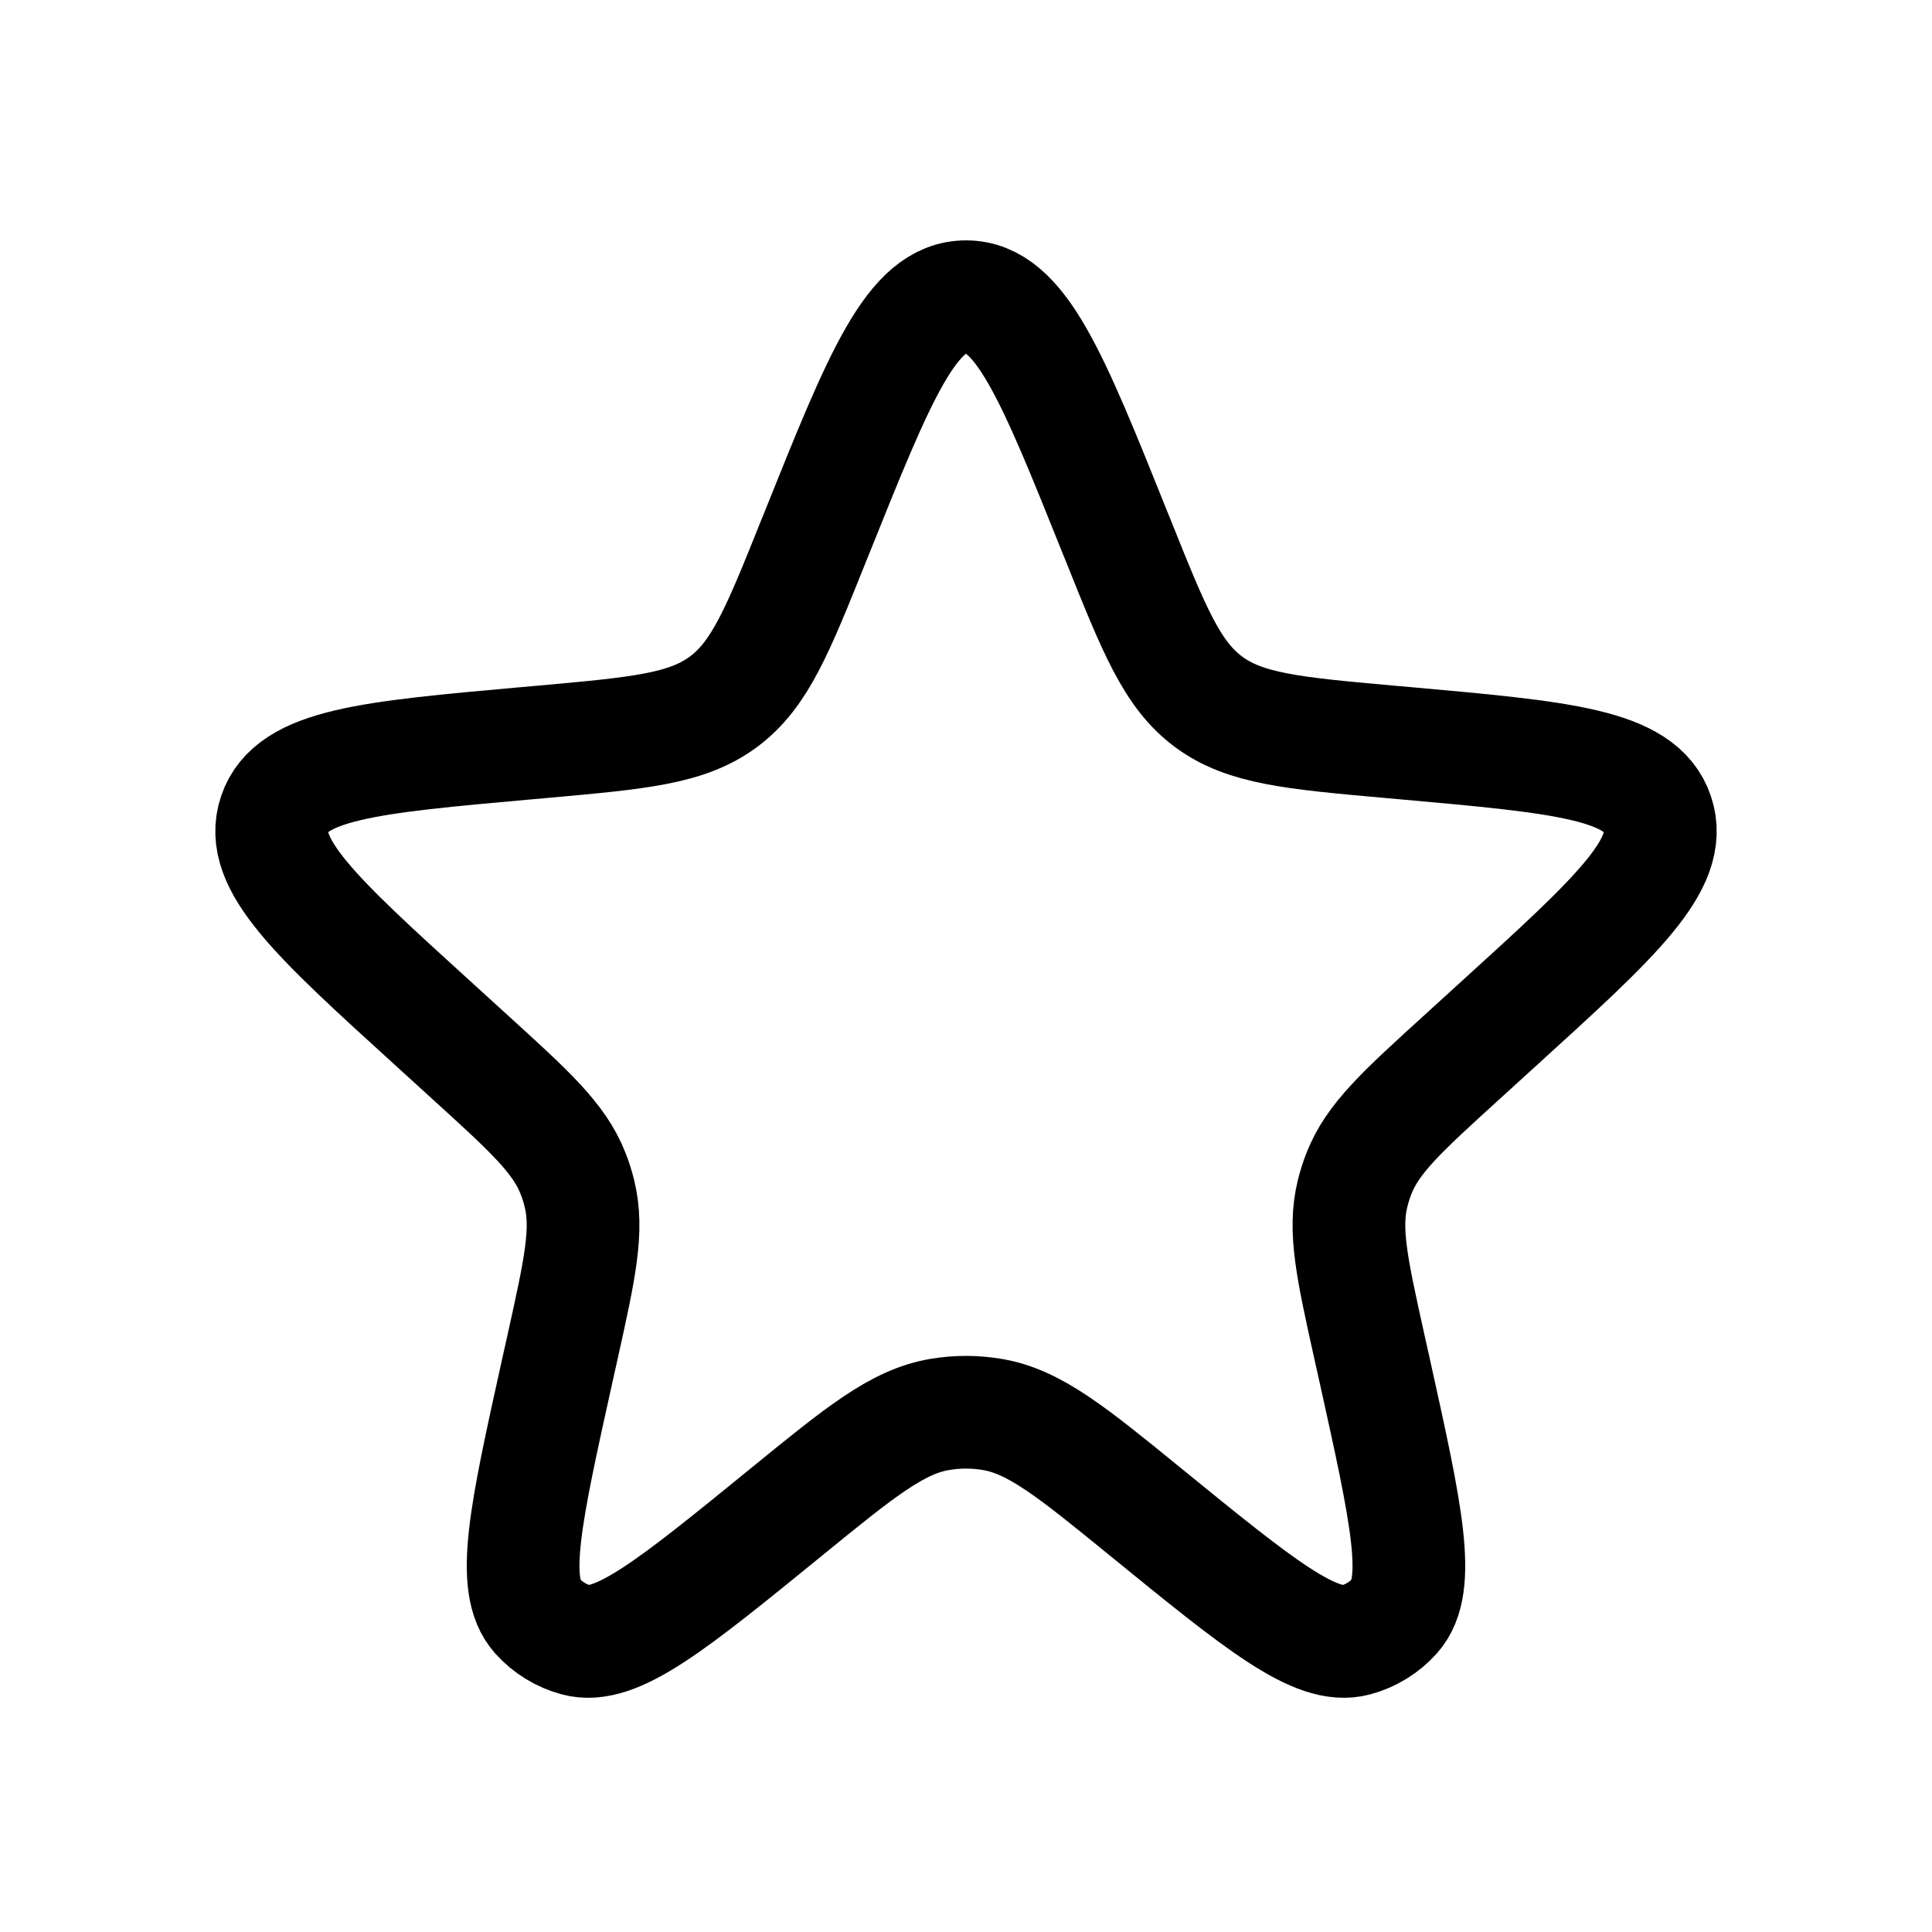
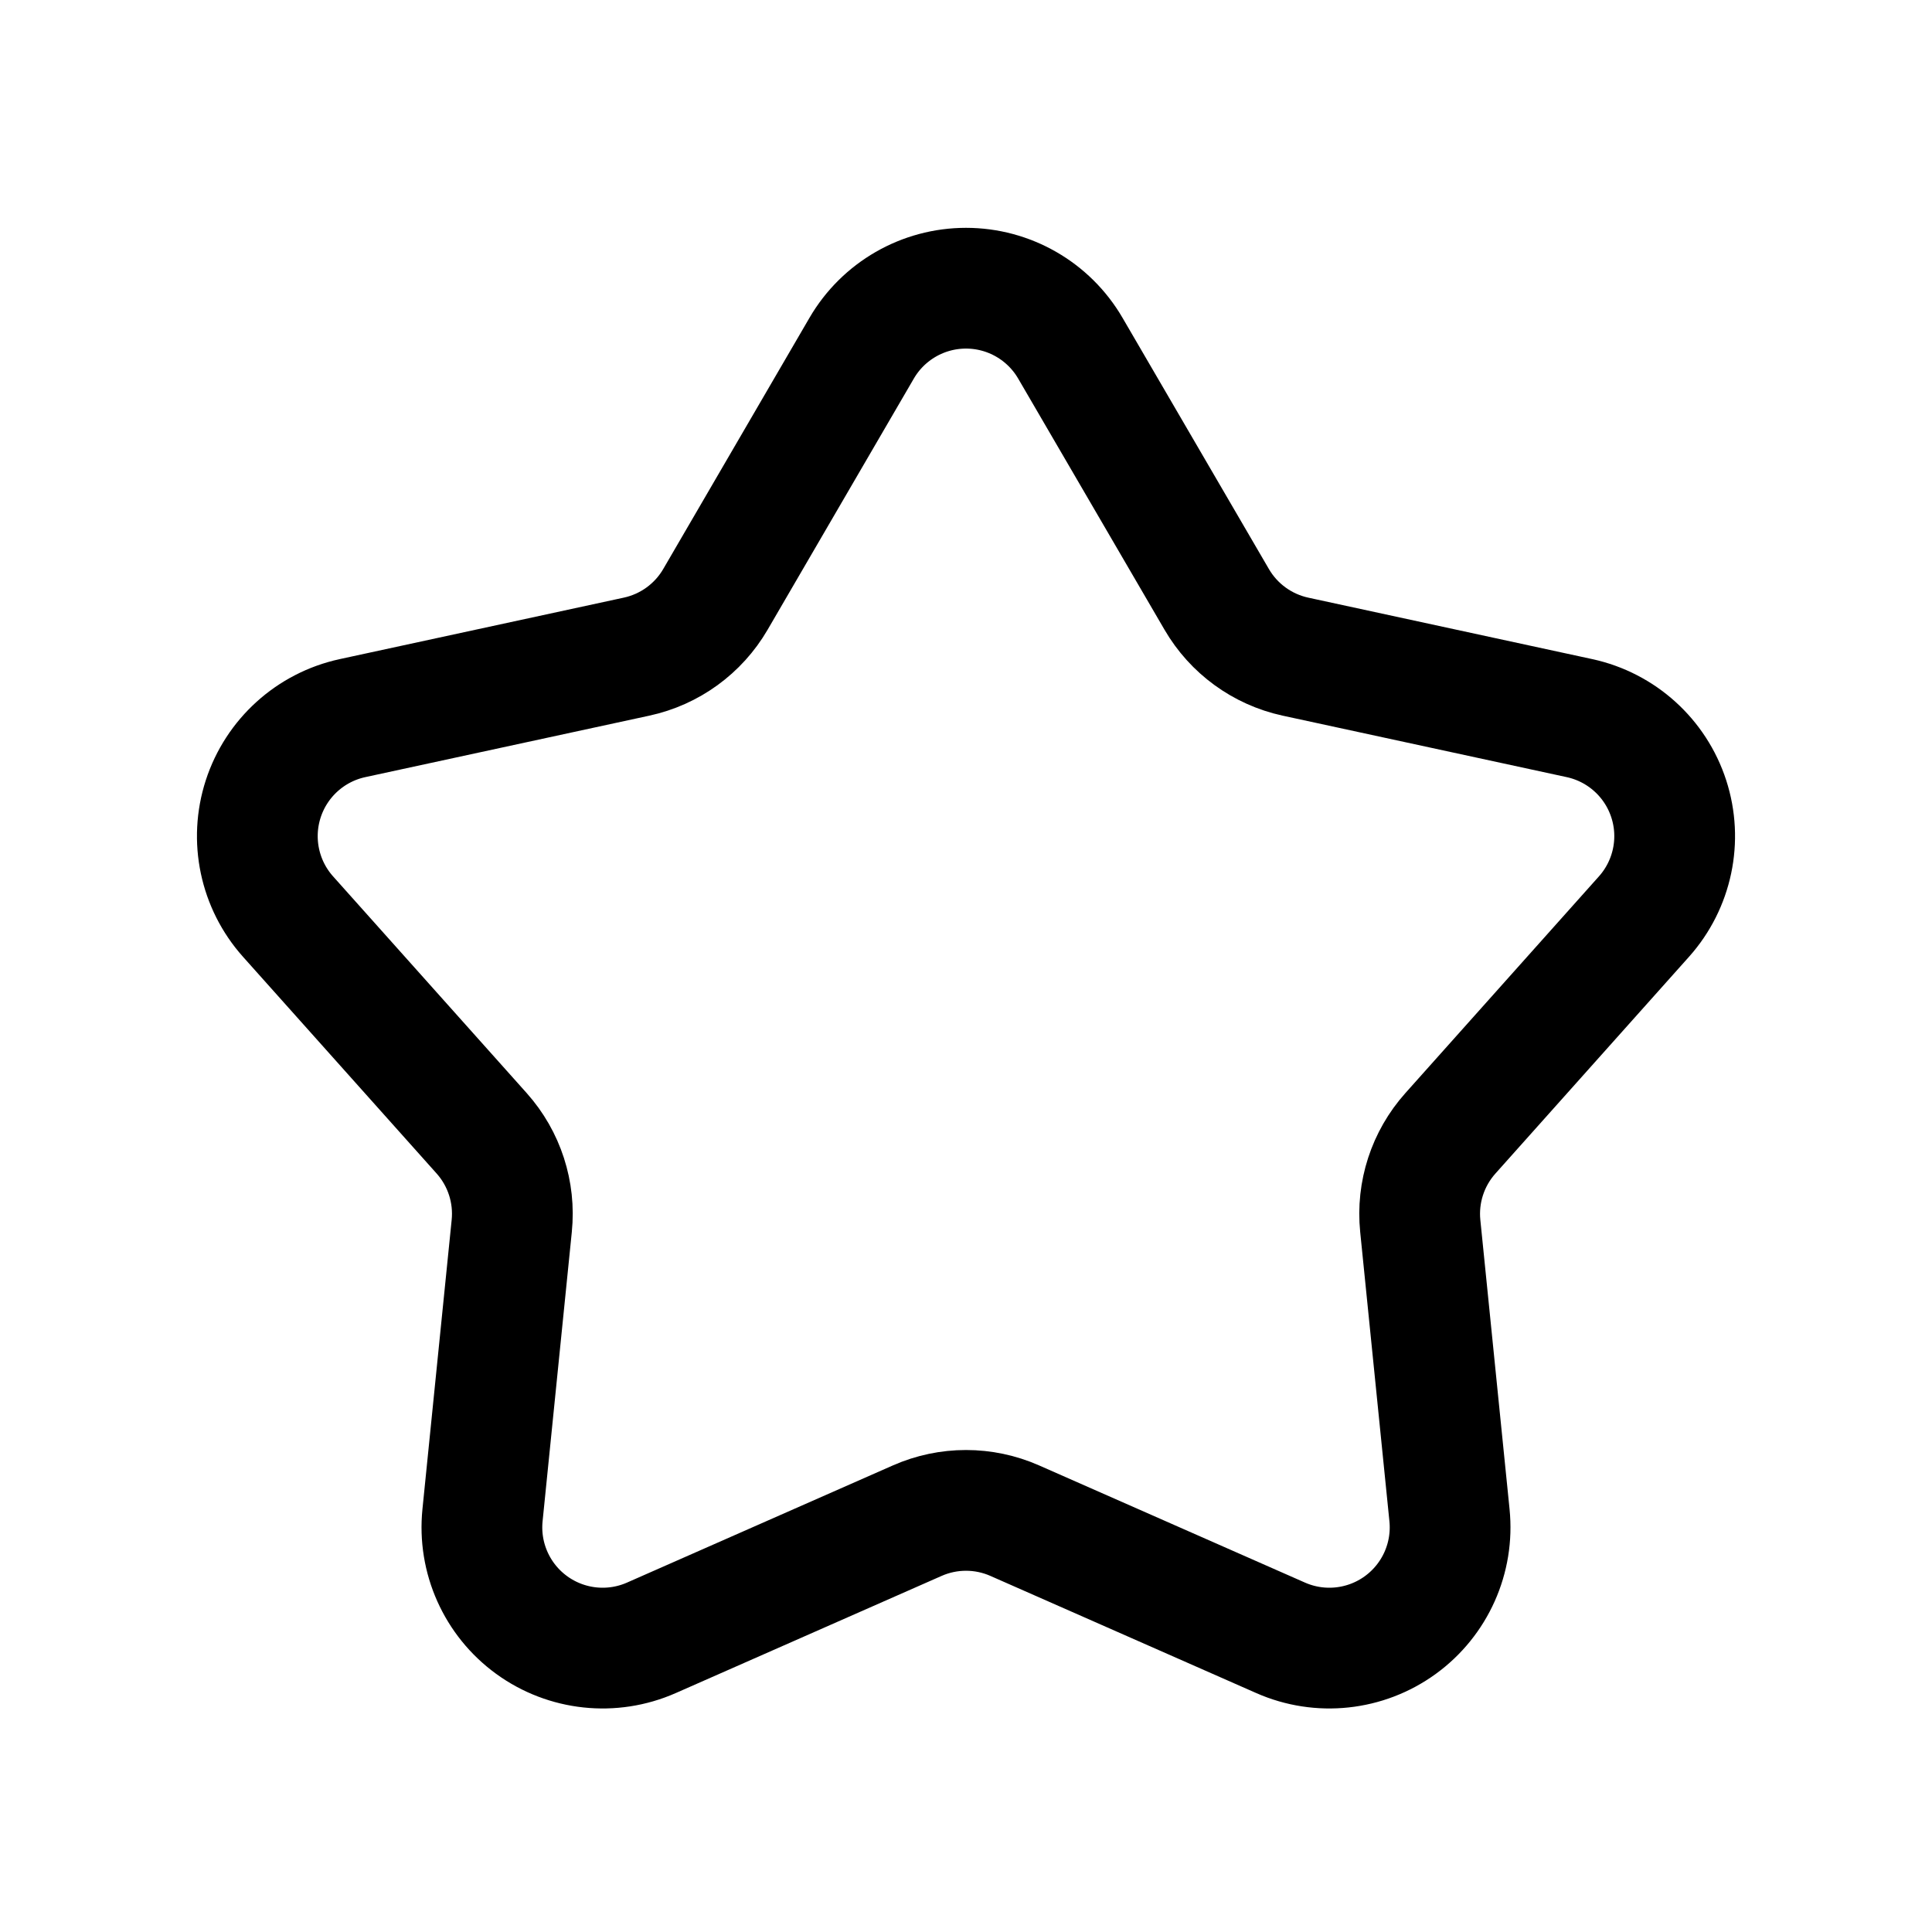
- <svg xmlns="http://www.w3.org/2000/svg" width="24" height="24" viewBox="0 0 24 24" fill="none">
-   <path d="M10.144 6.628C10.93 4.667 11.324 3.686 12 3.686C12.676 3.686 13.07 4.667 13.856 6.628L13.893 6.719C14.337 7.827 14.559 8.381 15.012 8.717C15.465 9.054 16.06 9.107 17.248 9.214L17.463 9.233C19.409 9.407 20.382 9.494 20.59 10.113C20.799 10.732 20.076 11.39 18.631 12.704L18.149 13.143C17.417 13.809 17.051 14.142 16.881 14.578C16.849 14.659 16.823 14.742 16.802 14.827C16.69 15.282 16.797 15.764 17.011 16.73L17.078 17.03C17.471 18.805 17.668 19.692 17.325 20.075C17.196 20.218 17.029 20.321 16.844 20.371C16.348 20.507 15.643 19.933 14.234 18.785C13.309 18.031 12.846 17.654 12.315 17.569C12.106 17.535 11.893 17.535 11.685 17.569C11.153 17.654 10.691 18.031 9.766 18.785C8.357 19.933 7.652 20.507 7.156 20.371C6.971 20.321 6.804 20.218 6.675 20.075C6.332 19.692 6.529 18.805 6.922 17.03L6.989 16.73C7.203 15.764 7.31 15.282 7.198 14.827C7.177 14.742 7.151 14.659 7.119 14.578C6.949 14.142 6.583 13.809 5.851 13.143L5.369 12.704C3.924 11.39 3.201 10.732 3.41 10.113C3.618 9.494 4.591 9.407 6.537 9.233L6.751 9.214C7.94 9.107 8.535 9.054 8.988 8.717C9.441 8.381 9.663 7.827 10.107 6.719L10.144 6.628Z" stroke="currentColor" stroke-width="1.4" />
+ <svg xmlns="http://www.w3.org/2000/svg" width="24" height="24" viewBox="0 0 24 24">
+   <path fill="none" stroke="currentColor" stroke-linecap="round" stroke-linejoin="round" stroke-width="1.5" d="M10.704 4.325a1.5 1.5 0 0 1 2.592 0l1.818 3.12a1.5 1.5 0 0 0 .978.712l3.53.764a1.5 1.5 0 0 1 .8 2.465l-2.405 2.693a1.5 1.5 0 0 0-.374 1.15l.363 3.593a1.5 1.5 0 0 1-2.097 1.524l-3.304-1.456a1.5 1.5 0 0 0-1.21 0l-3.304 1.456a1.5 1.5 0 0 1-2.097-1.524l.363-3.593a1.5 1.5 0 0 0-.373-1.15l-2.406-2.693a1.5 1.5 0 0 1 .8-2.465l3.53-.764a1.5 1.5 0 0 0 .979-.711z" />
</svg>
